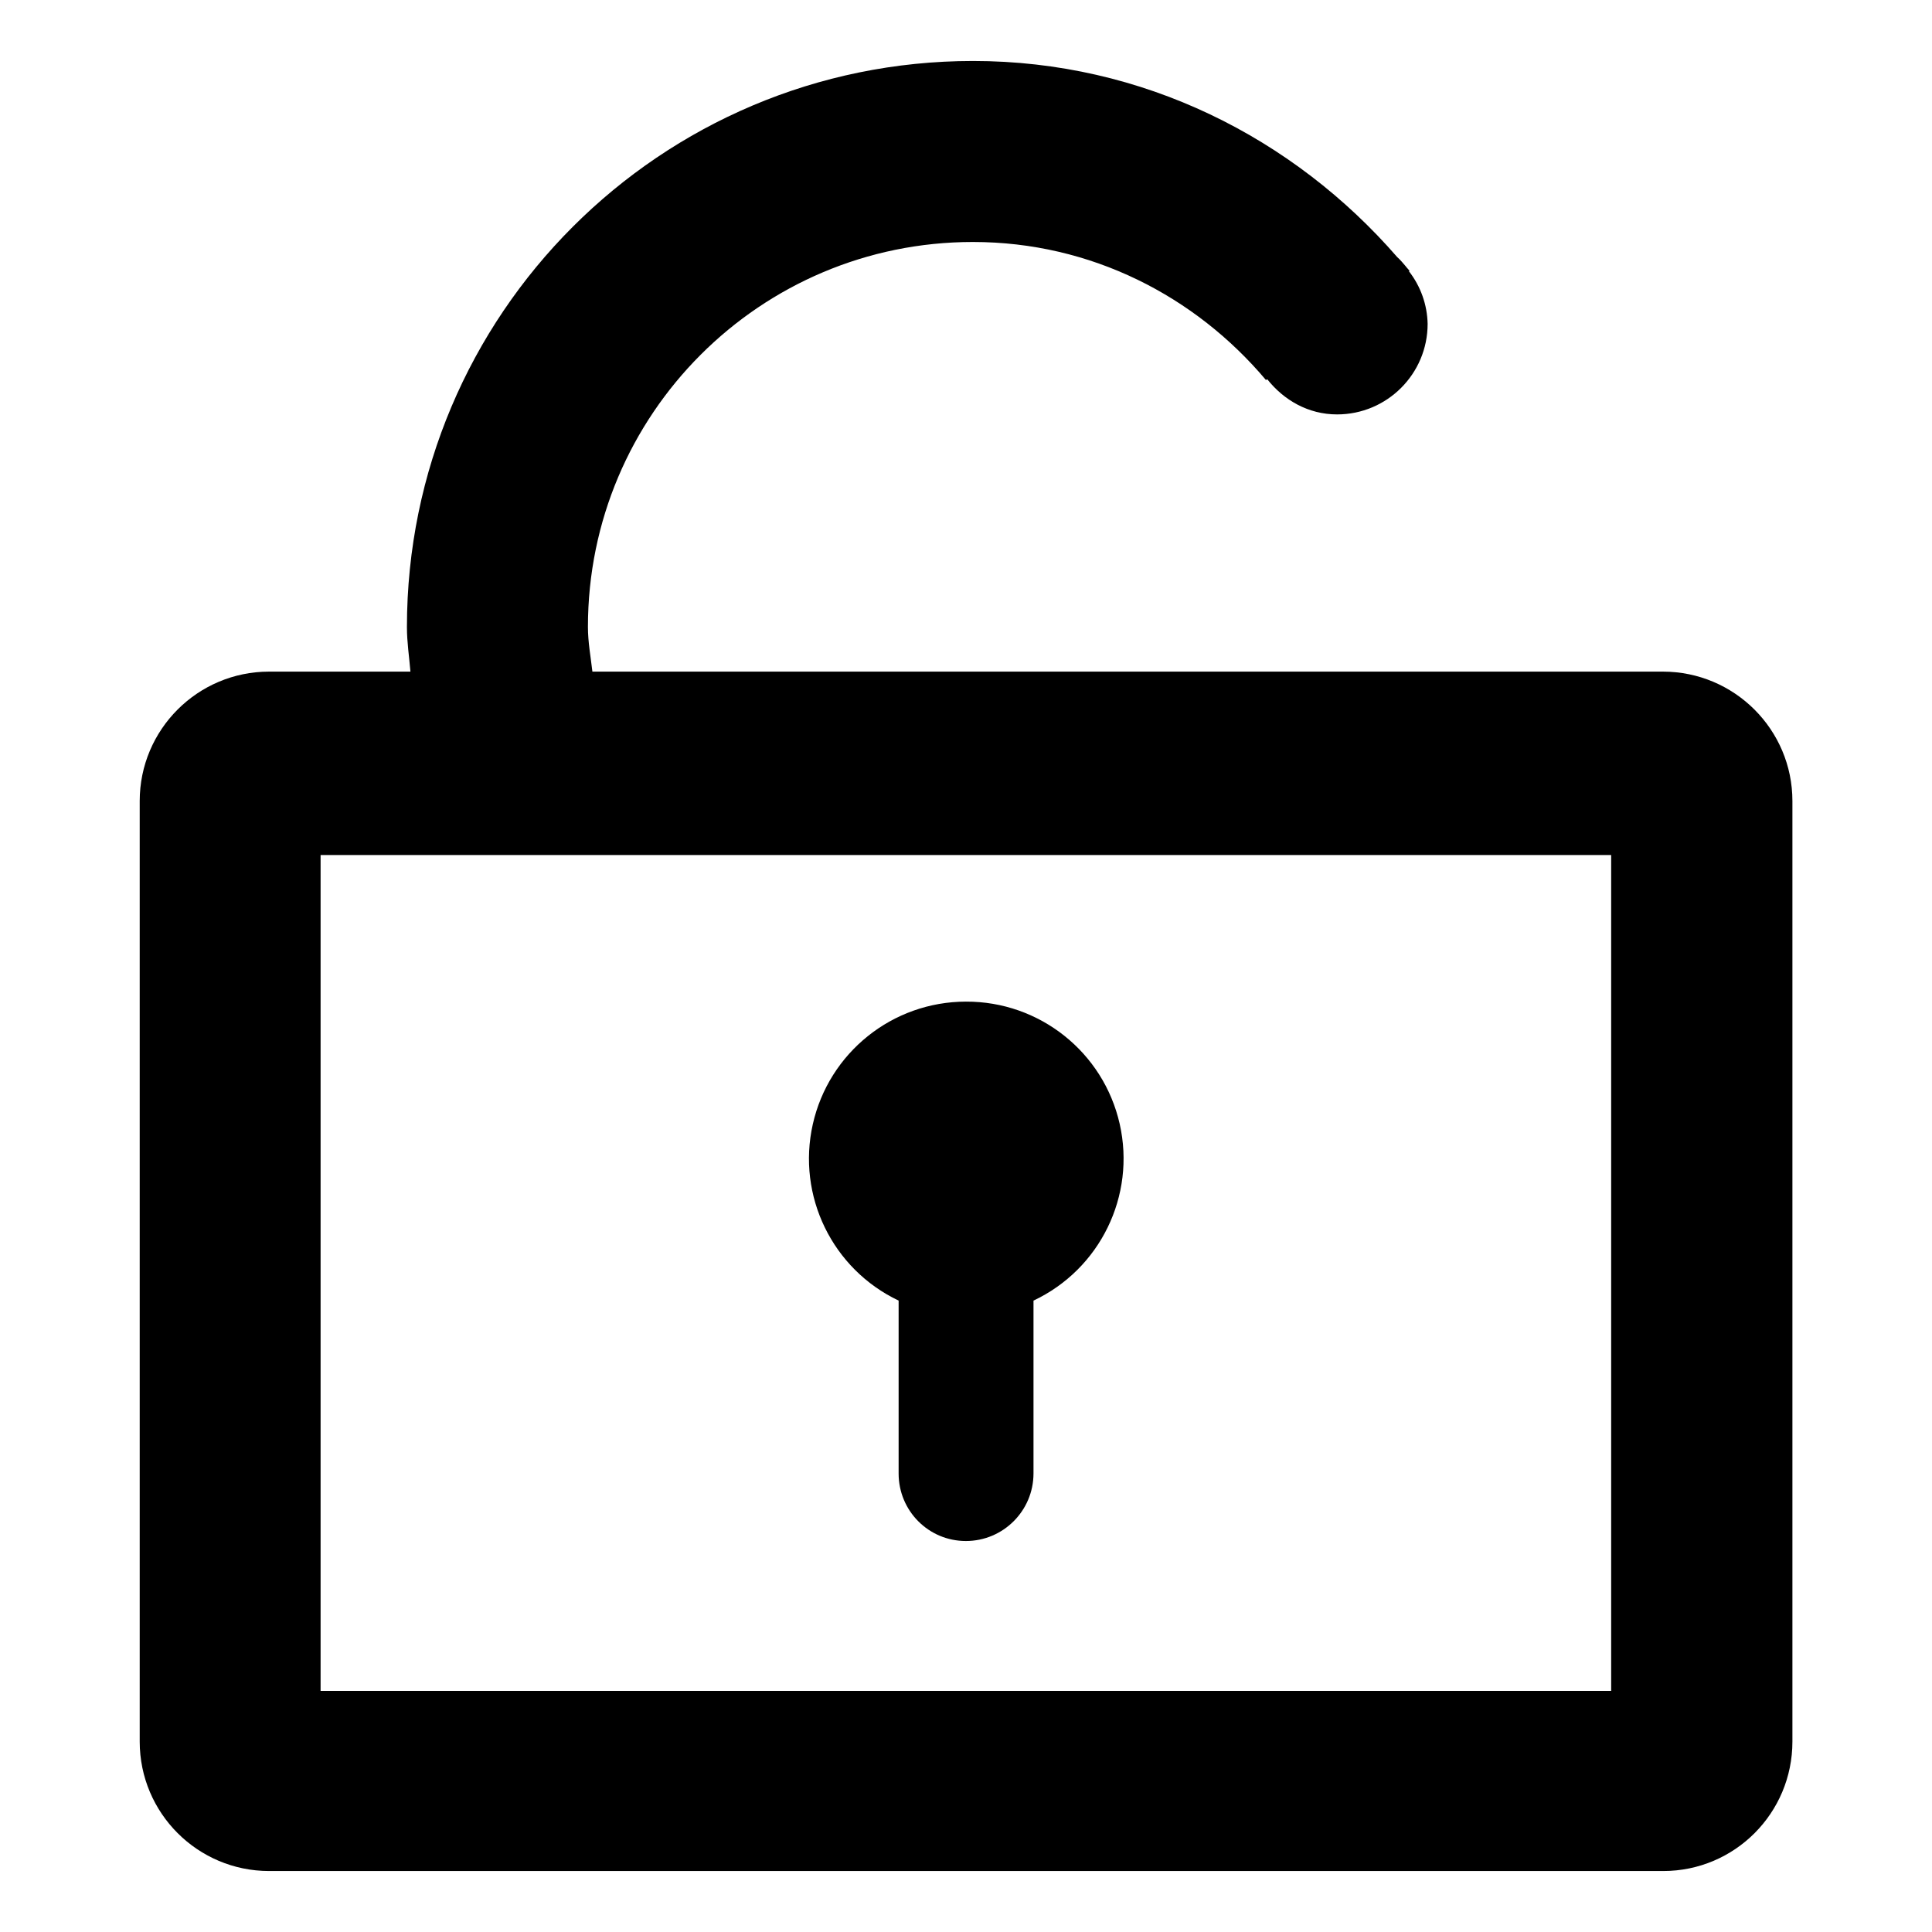
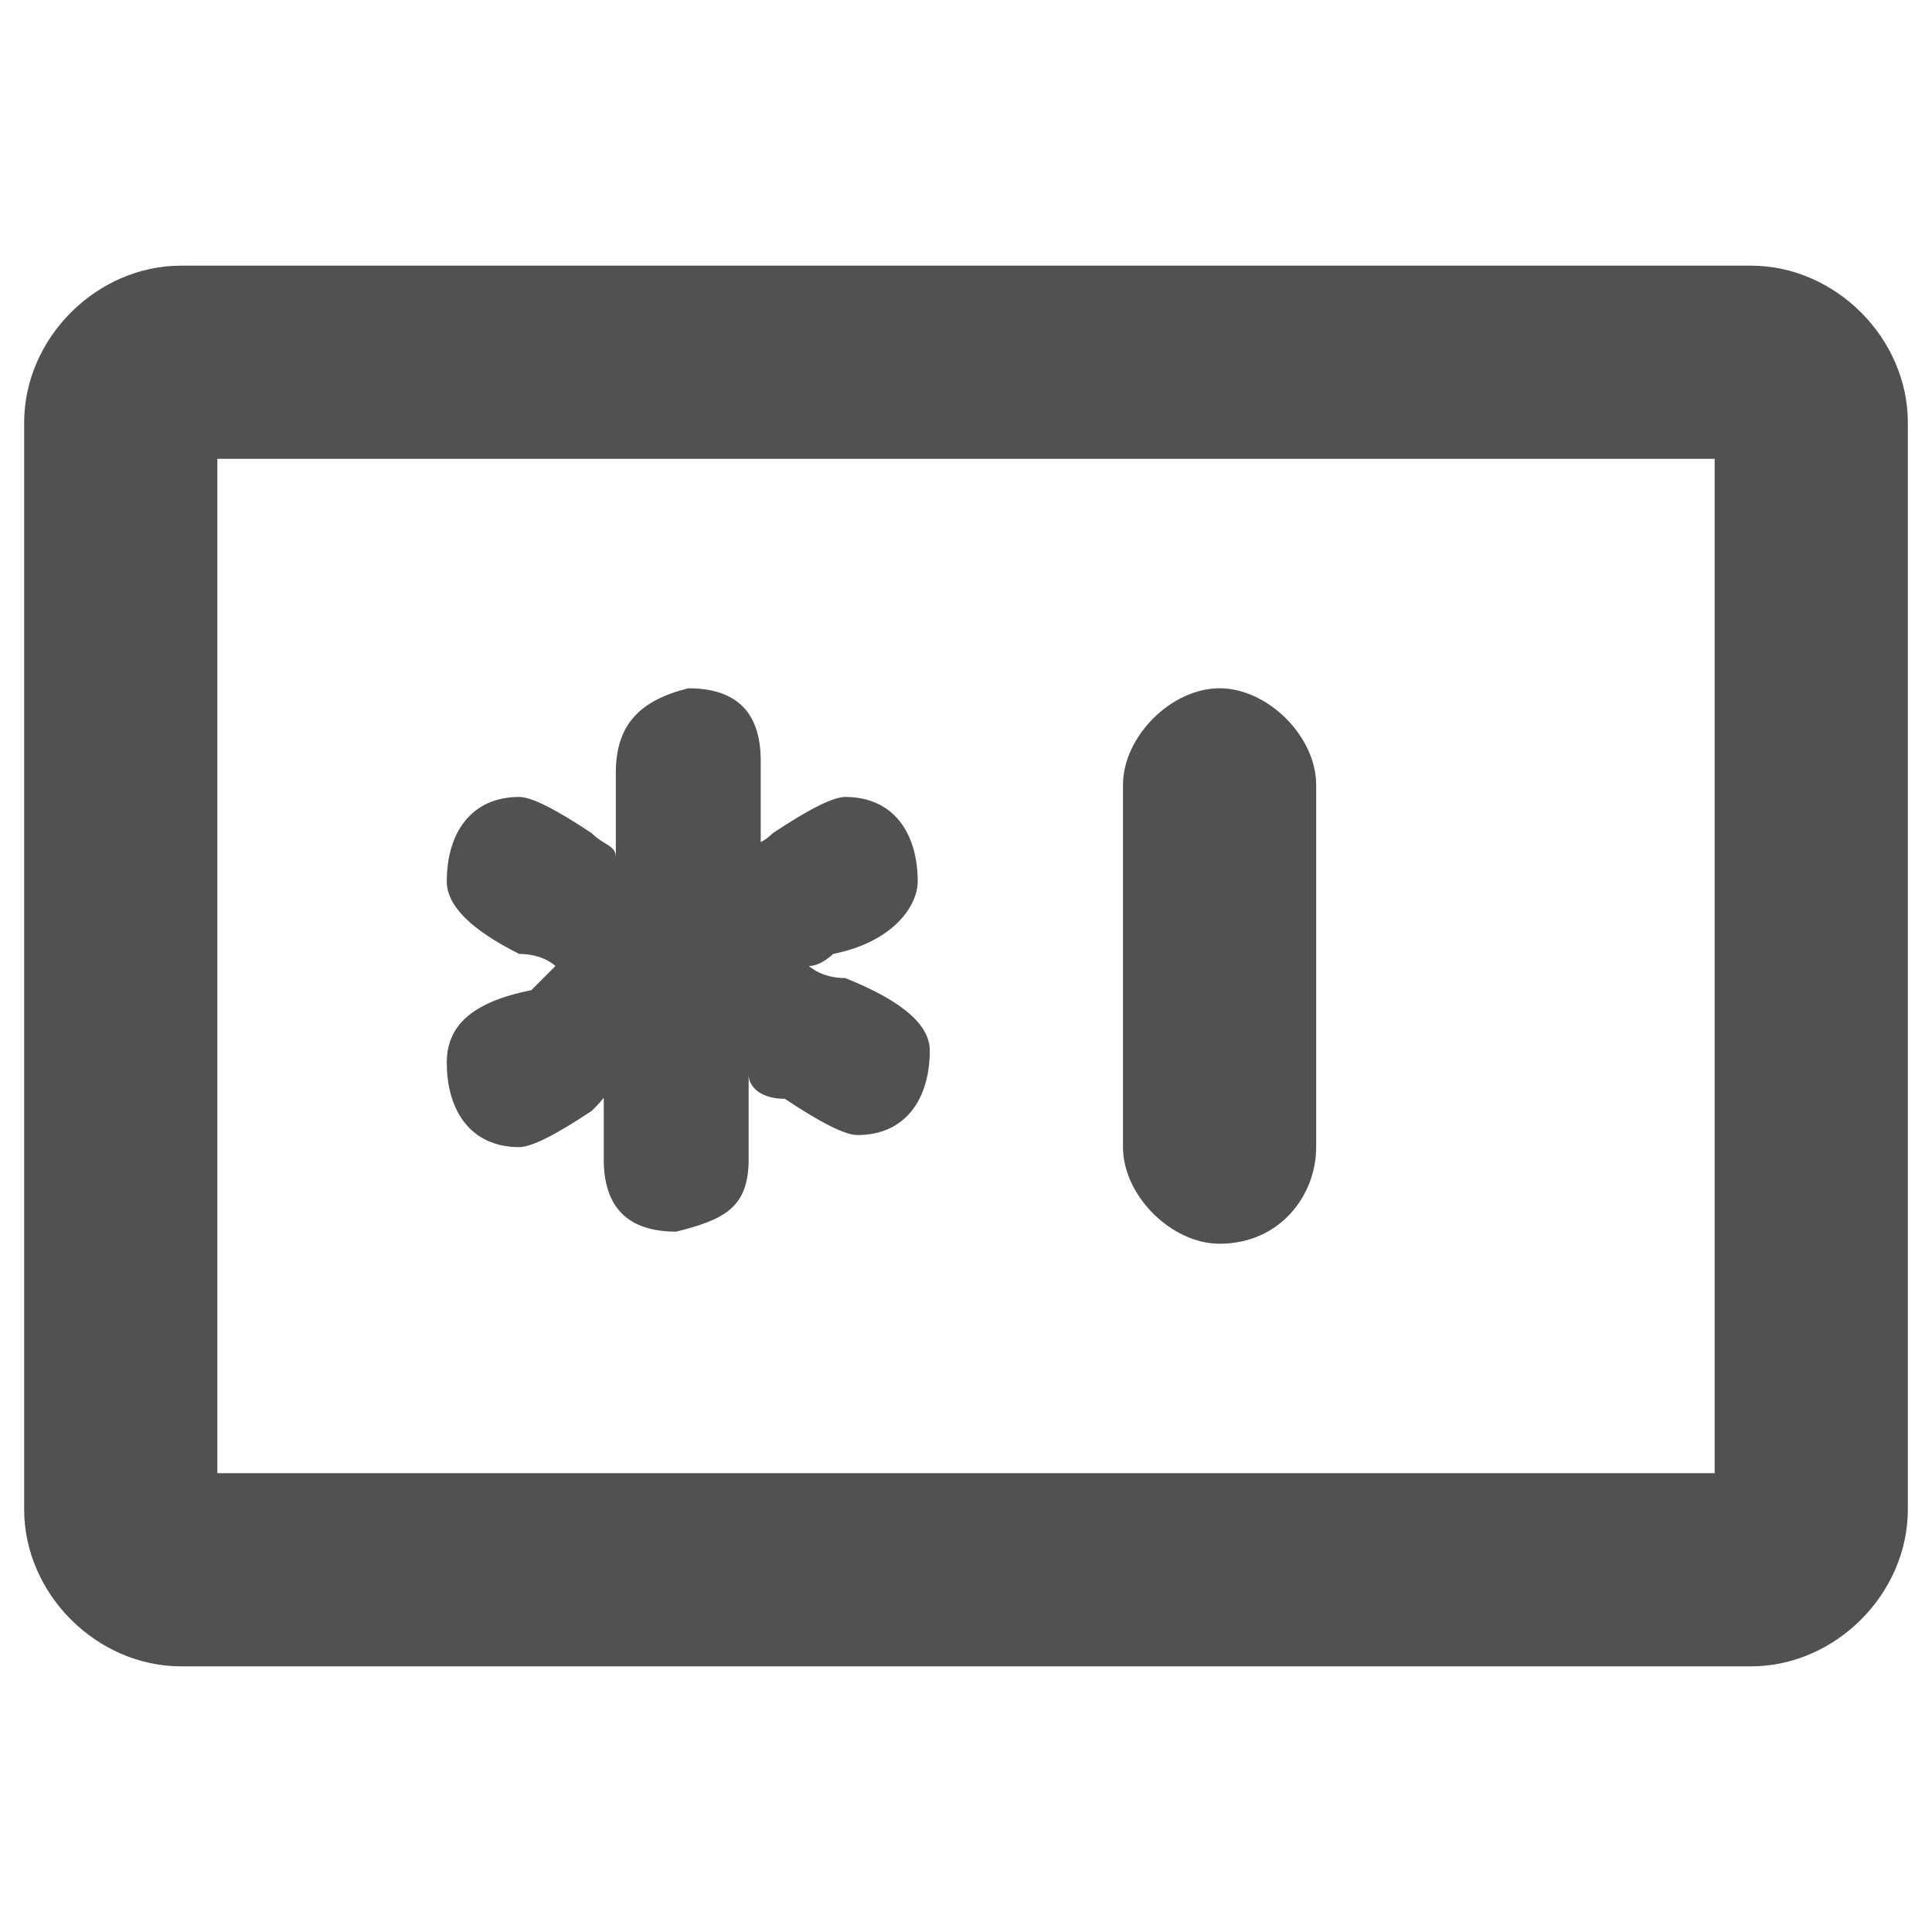
- <svg xmlns="http://www.w3.org/2000/svg" t="1669192350566" class="icon" viewBox="0 0 1024 1024" version="1.1" p-id="9823" width="200" height="200">
-   <path d="M476.288 689.344v91.648c0 19.776 15.872 35.776 35.648 35.776a35.84 35.84 0 0 0 35.84-35.776v-91.648a83.2 83.2 0 0 0-35.84-158.464 83.264 83.264 0 0 0-35.648 158.464z" p-id="9824" />
-   <path d="M881.344 355.968H313.984c-0.896-7.872-2.368-15.552-2.368-23.68a204.032 204.032 0 0 1 204.032-204.032c62.656 0 117.888 28.736 155.328 73.152l0.704-0.384c8.768 11.072 21.76 18.624 36.992 18.624a48 48 0 0 0 48-48 46.976 46.976 0 0 0-9.92-27.904l0.32-0.256c-0.64-0.832-1.344-1.408-1.92-2.24-1.472-1.728-2.88-3.456-4.608-4.992-54.848-63.104-134.656-103.936-224.832-103.936A300.096 300.096 0 0 0 215.68 332.352c0 8.064 1.216 15.808 1.856 23.616h-74.88c-37.888 0-68.608 30.72-68.608 68.608v498.496c0 37.888 30.72 68.608 68.608 68.608h738.88c37.888 0 68.48-30.72 68.48-68.608V424.576c0-37.888-30.784-68.608-68.672-68.608z m-27.328 540.224H169.92V453.184h684.032v443.008z" p-id="9825" />
+ <svg xmlns="http://www.w3.org/2000/svg" t="1702278380397" class="icon" viewBox="0 0 1024 1024" version="1.1" p-id="9649" width="128" height="128">
+   <path d="M928 883.2h-832c-44.8 0-83.2-38.4-83.2-83.2v-576c0-44.8 38.4-83.2 83.2-83.2h832c44.8 0 83.2 38.4 83.2 83.2v576c0 44.8-38.4 83.2-83.2 83.2zM115.2 780.8h793.6V243.2H115.2v537.6z" fill="#515151" p-id="9650" data-spm-anchor-id="a313x.search_index.0.i15.1c903a81jYIaKl" class="selected" />
+   <path d="M646.4 659.2c-25.6 0-51.2-25.6-51.2-51.2v-192c0-25.6 25.6-51.2 51.2-51.2s51.2 25.6 51.2 51.2v192c0 25.6-19.2 51.2-51.2 51.2zM364.8 364.8c25.6 0 38.4 12.8 38.4 38.4V448c-6.4 0 0 0 6.4-6.4 19.2-12.8 32-19.2 38.4-19.2 25.6 0 38.4 19.2 38.4 44.8 0 12.8-12.8 32-44.8 38.4 0 0-6.4 6.4-12.8 6.4 0 0 6.4 6.4 19.2 6.4 32 12.8 44.8 25.6 44.8 38.4 0 25.6-12.8 44.8-38.4 44.8-6.4 0-19.2-6.4-38.4-19.2-12.8 0-19.2-6.4-19.2-12.8v44.8c0 25.6-12.8 32-38.4 38.4-25.6 0-38.4-12.8-38.4-38.4v-25.6-19.2c6.4 6.4 0 12.8-6.4 19.2-19.2 12.8-32 19.2-38.4 19.2-25.6 0-38.4-19.2-38.4-44.8 0-19.2 12.8-32 44.8-38.4l12.8-12.8s-6.4-6.4-19.2-6.4c-25.6-12.8-38.4-25.6-38.4-38.4 0-25.6 12.8-44.8 38.4-44.8 6.4 0 19.2 6.4 38.4 19.2 6.4 6.4 12.8 6.4 12.8 12.8v-19.2-25.6c0-25.6 12.8-38.4 38.4-44.8z" fill="#515151" p-id="9651" data-spm-anchor-id="a313x.search_index.0.i16.1c903a81jYIaKl" class="selected" />
</svg>
